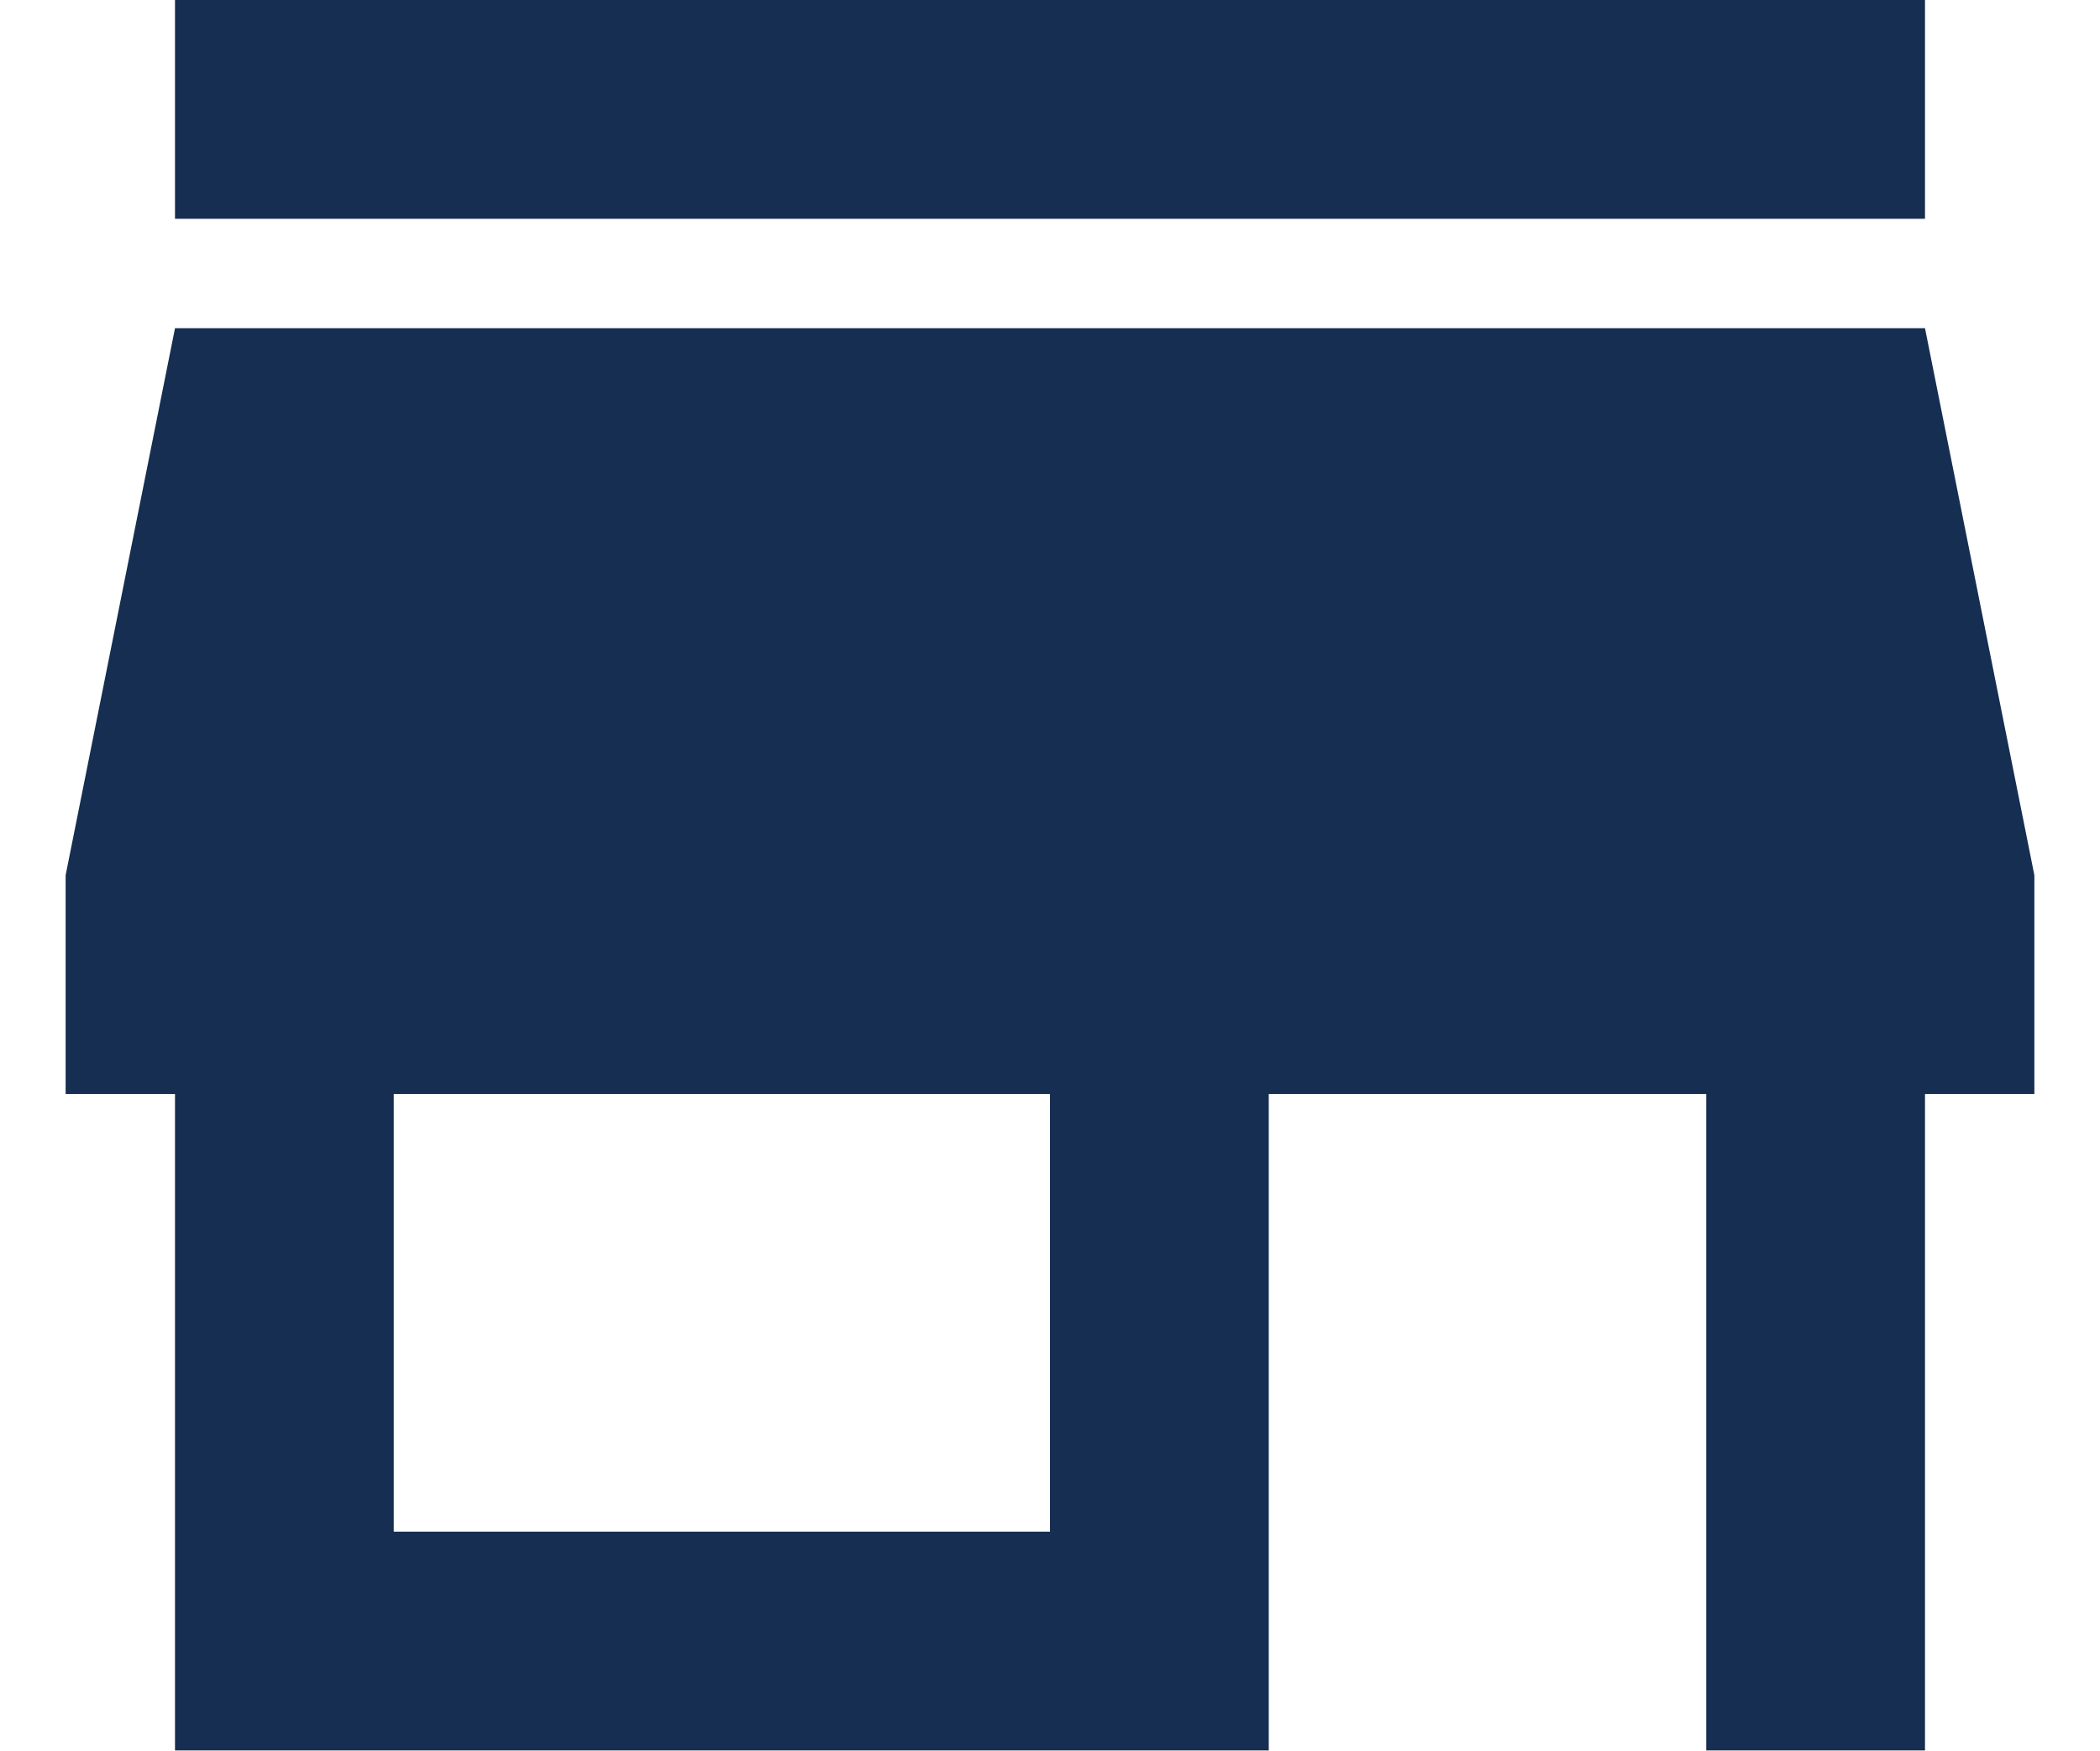
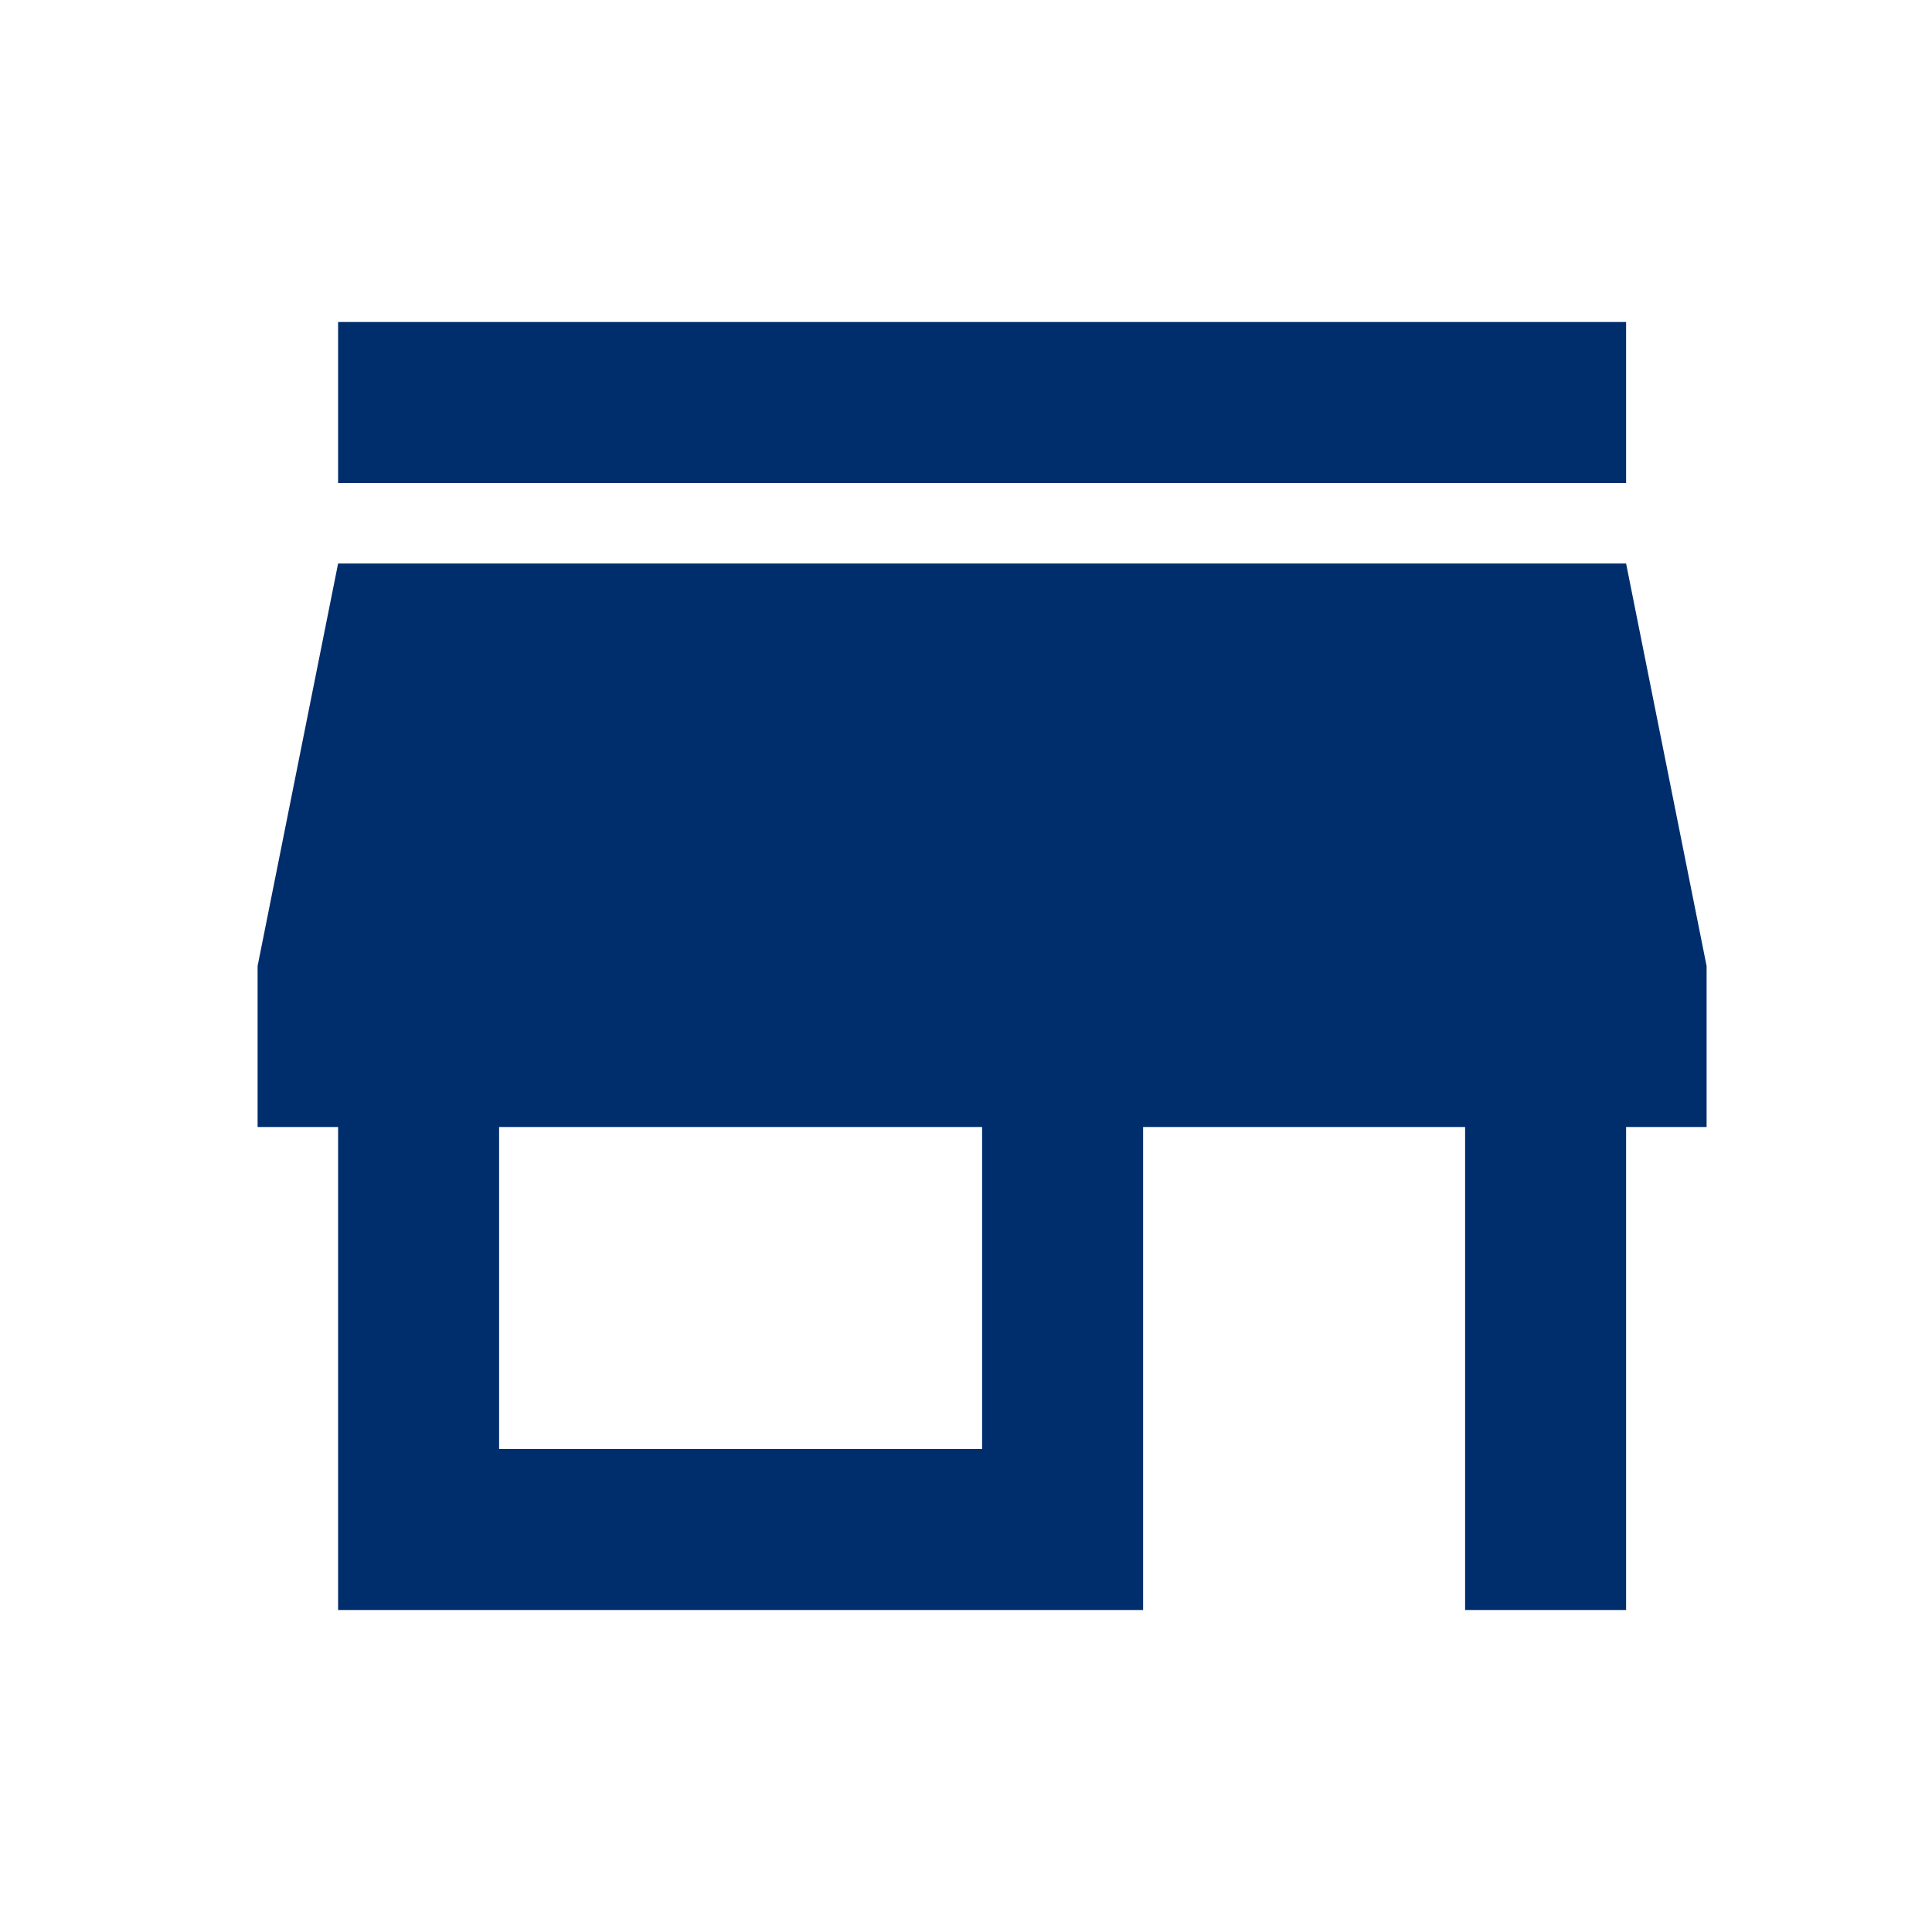
- <svg xmlns="http://www.w3.org/2000/svg" width="24" height="20" viewBox="0 0 24 20">
-   <g id="USWDS Components">
-     <g id="Icons">
-       <g id="Fill">
-         <path fill="#162E51" id="Vector" fill-rule="evenodd" clip-rule="evenodd" d="M22 0H2V2.5H22V0ZM23.25 12.5V10L22 3.75H2L0.75 10V12.5H2V20H14.5V12.5H19.5V20H22V12.5H23.25ZM12 17.5H4.5V12.5H12V17.5Z" />
-       </g>
-     </g>
-   </g>
+ <svg xmlns="http://www.w3.org/2000/svg" width="30" height="30" viewBox="0 0 30 30" fill="none">
+   <path fill-rule="evenodd" clip-rule="evenodd" d="M25.25 5H5.25V7.5H25.25V5ZM26.5 17.5V15L25.25 8.75H5.25L4 15V17.5H5.25V25H17.75V17.5H22.75V25H25.25V17.5H26.5ZM15.25 22.5H7.75V17.5H15.25V22.5Z" fill="#002E6D" />
</svg>
